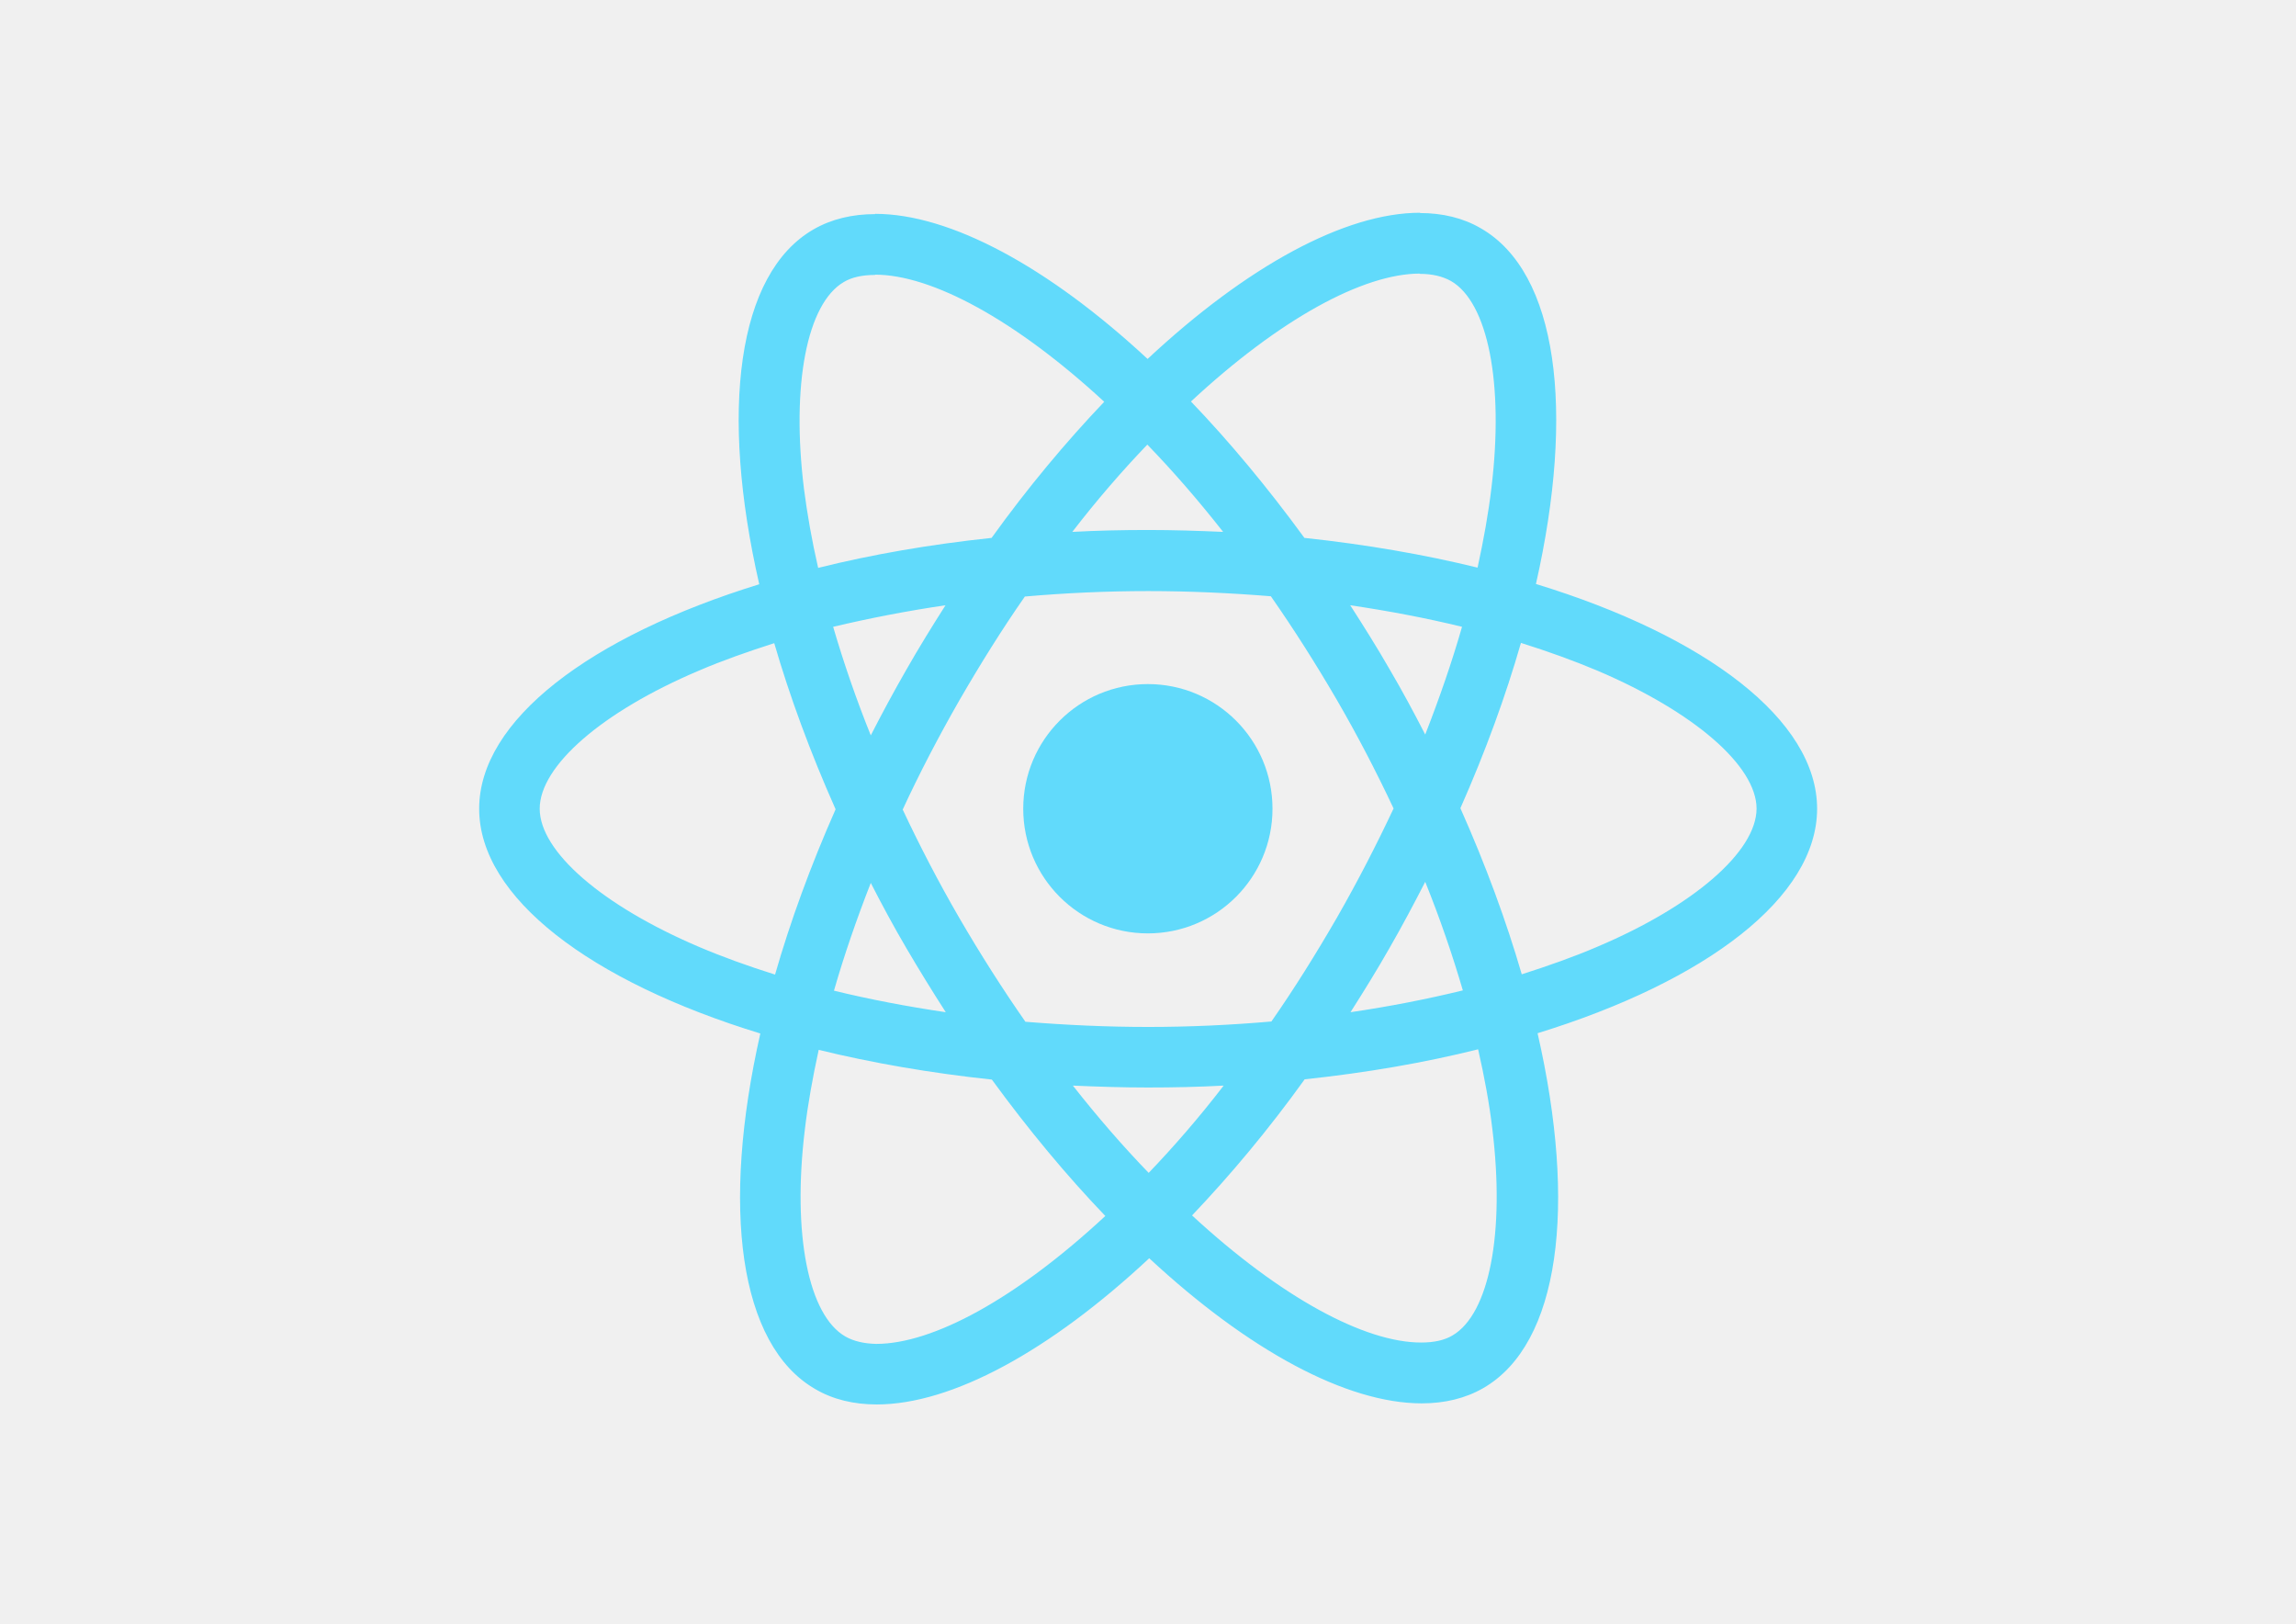
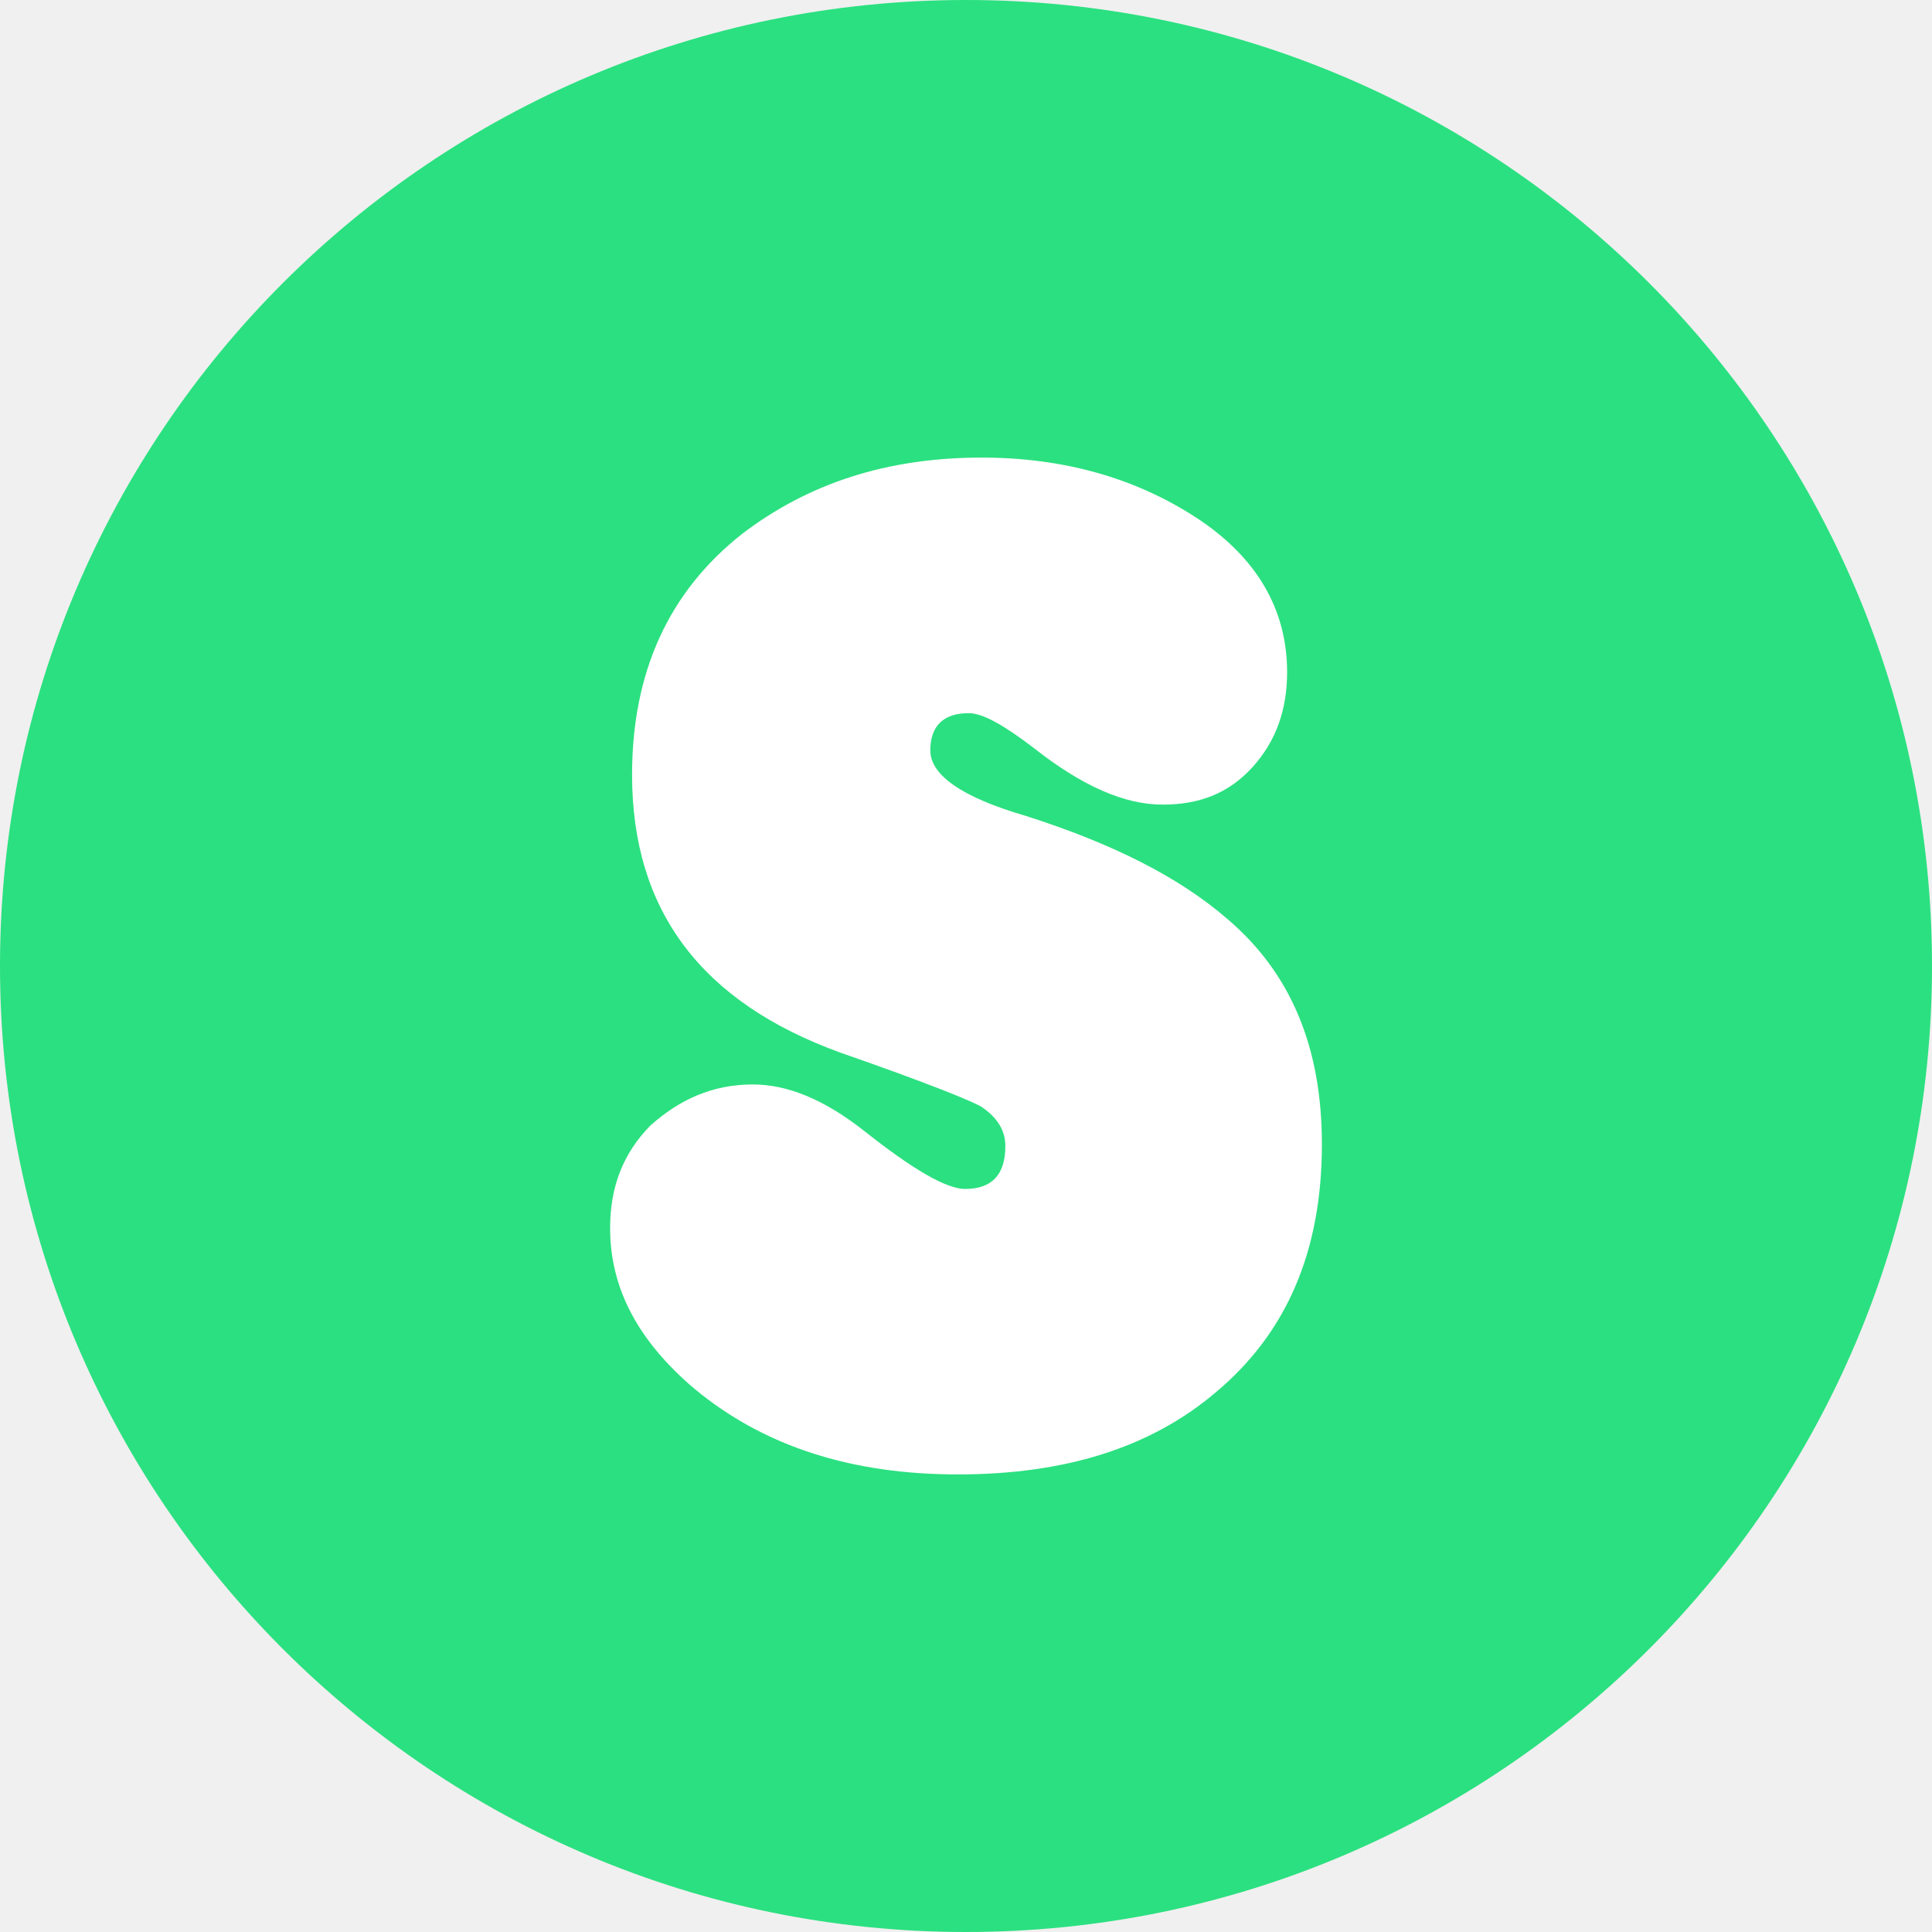
- <svg xmlns="http://www.w3.org/2000/svg" viewBox="0 0 841.9 595.3">
-   <g fill="#61DAFB">
-     <path d="M666.3 296.5c0-32.5-40.7-63.3-103.1-82.4 14.4-63.6 8-114.2-20.2-130.4-6.5-3.8-14.1-5.6-22.4-5.6v22.3c4.6 0 8.3.9 11.4 2.6 13.6 7.8 19.5 37.5 14.9 75.7-1.1 9.4-2.9 19.3-5.1 29.4-19.6-4.8-41-8.5-63.5-10.9-13.5-18.5-27.5-35.3-41.6-50 32.6-30.3 63.2-46.9 84-46.9V78c-27.5 0-63.5 19.6-99.9 53.6-36.4-33.8-72.4-53.2-99.9-53.2v22.3c20.7 0 51.4 16.5 84 46.6-14 14.7-28 31.4-41.3 49.9-22.6 2.4-44 6.1-63.6 11-2.3-10-4-19.7-5.2-29-4.7-38.2 1.1-67.9 14.6-75.8 3-1.8 6.9-2.6 11.5-2.6V78.5c-8.4 0-16 1.8-22.6 5.6-28.1 16.2-34.4 66.7-19.9 130.1-62.2 19.2-102.7 49.9-102.7 82.3 0 32.5 40.7 63.3 103.1 82.4-14.4 63.6-8 114.2 20.2 130.4 6.5 3.8 14.1 5.6 22.5 5.6 27.5 0 63.5-19.6 99.9-53.6 36.4 33.8 72.4 53.2 99.9 53.2 8.4 0 16-1.8 22.6-5.6 28.1-16.2 34.4-66.7 19.9-130.1 62-19.1 102.5-49.9 102.5-82.3zm-130.2-66.7c-3.7 12.9-8.3 26.2-13.5 39.5-4.1-8-8.4-16-13.1-24-4.6-8-9.5-15.8-14.4-23.4 14.2 2.1 27.9 4.7 41 7.9zm-45.8 106.5c-7.8 13.5-15.8 26.3-24.1 38.2-14.9 1.3-30 2-45.2 2-15.1 0-30.2-.7-45-1.9-8.3-11.9-16.4-24.6-24.2-38-7.6-13.1-14.5-26.4-20.8-39.8 6.2-13.4 13.2-26.8 20.7-39.9 7.8-13.5 15.8-26.3 24.1-38.2 14.9-1.3 30-2 45.2-2 15.1 0 30.2.7 45 1.9 8.3 11.9 16.4 24.6 24.2 38 7.6 13.1 14.5 26.4 20.8 39.8-6.3 13.4-13.2 26.8-20.7 39.9zm32.3-13c5.4 13.4 10 26.8 13.8 39.8-13.1 3.2-26.9 5.9-41.2 8 4.9-7.7 9.8-15.6 14.4-23.7 4.6-8 8.9-16.1 13-24.1zM421.2 430c-9.3-9.6-18.6-20.3-27.8-32 9 .4 18.2.7 27.5.7 9.4 0 18.7-.2 27.8-.7-9 11.7-18.3 22.4-27.5 32zm-74.4-58.9c-14.2-2.1-27.9-4.7-41-7.9 3.7-12.9 8.3-26.2 13.5-39.5 4.1 8 8.4 16 13.1 24 4.7 8 9.5 15.8 14.4 23.4zM420.7 163c9.3 9.6 18.6 20.3 27.8 32-9-.4-18.2-.7-27.5-.7-9.4 0-18.7.2-27.8.7 9-11.7 18.3-22.4 27.5-32zm-74 58.9c-4.9 7.7-9.8 15.6-14.4 23.7-4.6 8-8.9 16-13 24-5.4-13.4-10-26.8-13.8-39.8 13.1-3.1 26.9-5.8 41.2-7.9zm-90.5 125.2c-35.4-15.1-58.3-34.9-58.3-50.6 0-15.7 22.9-35.6 58.3-50.6 8.6-3.7 18-7 27.7-10.1 5.7 19.6 13.2 40 22.5 60.9-9.2 20.8-16.6 41.1-22.2 60.6-9.9-3.1-19.3-6.5-28-10.2zM310 490c-13.6-7.8-19.5-37.5-14.9-75.7 1.1-9.4 2.9-19.3 5.1-29.4 19.6 4.8 41 8.5 63.5 10.9 13.5 18.5 27.5 35.3 41.6 50-32.6 30.3-63.2 46.9-84 46.9-4.5-.1-8.3-1-11.3-2.7zm237.2-76.2c4.7 38.2-1.1 67.9-14.6 75.8-3 1.8-6.9 2.6-11.5 2.6-20.7 0-51.4-16.5-84-46.6 14-14.7 28-31.4 41.3-49.9 22.6-2.4 44-6.1 63.6-11 2.3 10.1 4.1 19.8 5.2 29.1zm38.5-66.7c-8.6 3.7-18 7-27.7 10.1-5.7-19.6-13.2-40-22.5-60.9 9.2-20.8 16.6-41.1 22.2-60.6 9.9 3.1 19.3 6.5 28.1 10.2 35.4 15.1 58.3 34.9 58.3 50.6-.1 15.7-23 35.6-58.4 50.6zM320.8 78.4z" />
-     <circle cx="420.9" cy="296.5" r="45.7" />
-     <path d="M520.5 78.1z" />
-   </g>
+ <svg xmlns="http://www.w3.org/2000/svg" width="38" height="38" viewBox="0 0 38 38" fill="none">
+   <path fill-rule="evenodd" clip-rule="evenodd" d="M19 38C29.493 38 38 29.493 38 19C38 8.507 29.493 0 19 0C8.507 0 0 8.507 0 19C0 29.493 8.507 38 19 38Z" fill="#2BE080" />
+   <path d="M14.807 21.33C15.491 21.33 16.211 21.624 17.003 22.248C17.974 23.018 18.622 23.385 18.982 23.385C19.522 23.385 19.774 23.092 19.774 22.541C19.774 22.248 19.63 21.991 19.306 21.771C19.126 21.661 18.226 21.294 16.535 20.706C13.8 19.716 12.432 17.917 12.432 15.239C12.432 13.22 13.152 11.642 14.591 10.505C15.887 9.514 17.434 9 19.306 9C20.925 9 22.329 9.404 23.517 10.174C24.704 10.945 25.316 11.973 25.316 13.22C25.316 13.954 25.1 14.578 24.632 15.092C24.165 15.605 23.589 15.826 22.869 15.826C22.113 15.826 21.285 15.459 20.35 14.725C19.774 14.284 19.342 14.027 19.054 14.027C18.55 14.027 18.298 14.284 18.298 14.761C18.298 15.239 18.91 15.679 20.17 16.046C21.897 16.596 23.193 17.257 24.128 18.064C25.388 19.128 26 20.596 26 22.505C26 24.596 25.316 26.211 23.913 27.385C22.617 28.486 20.925 29 18.838 29C16.751 29 15.023 28.45 13.655 27.312C12.576 26.395 12 25.367 12 24.156C12 23.349 12.252 22.688 12.792 22.138C13.368 21.624 14.015 21.33 14.807 21.33Z" fill="white" />
</svg>
